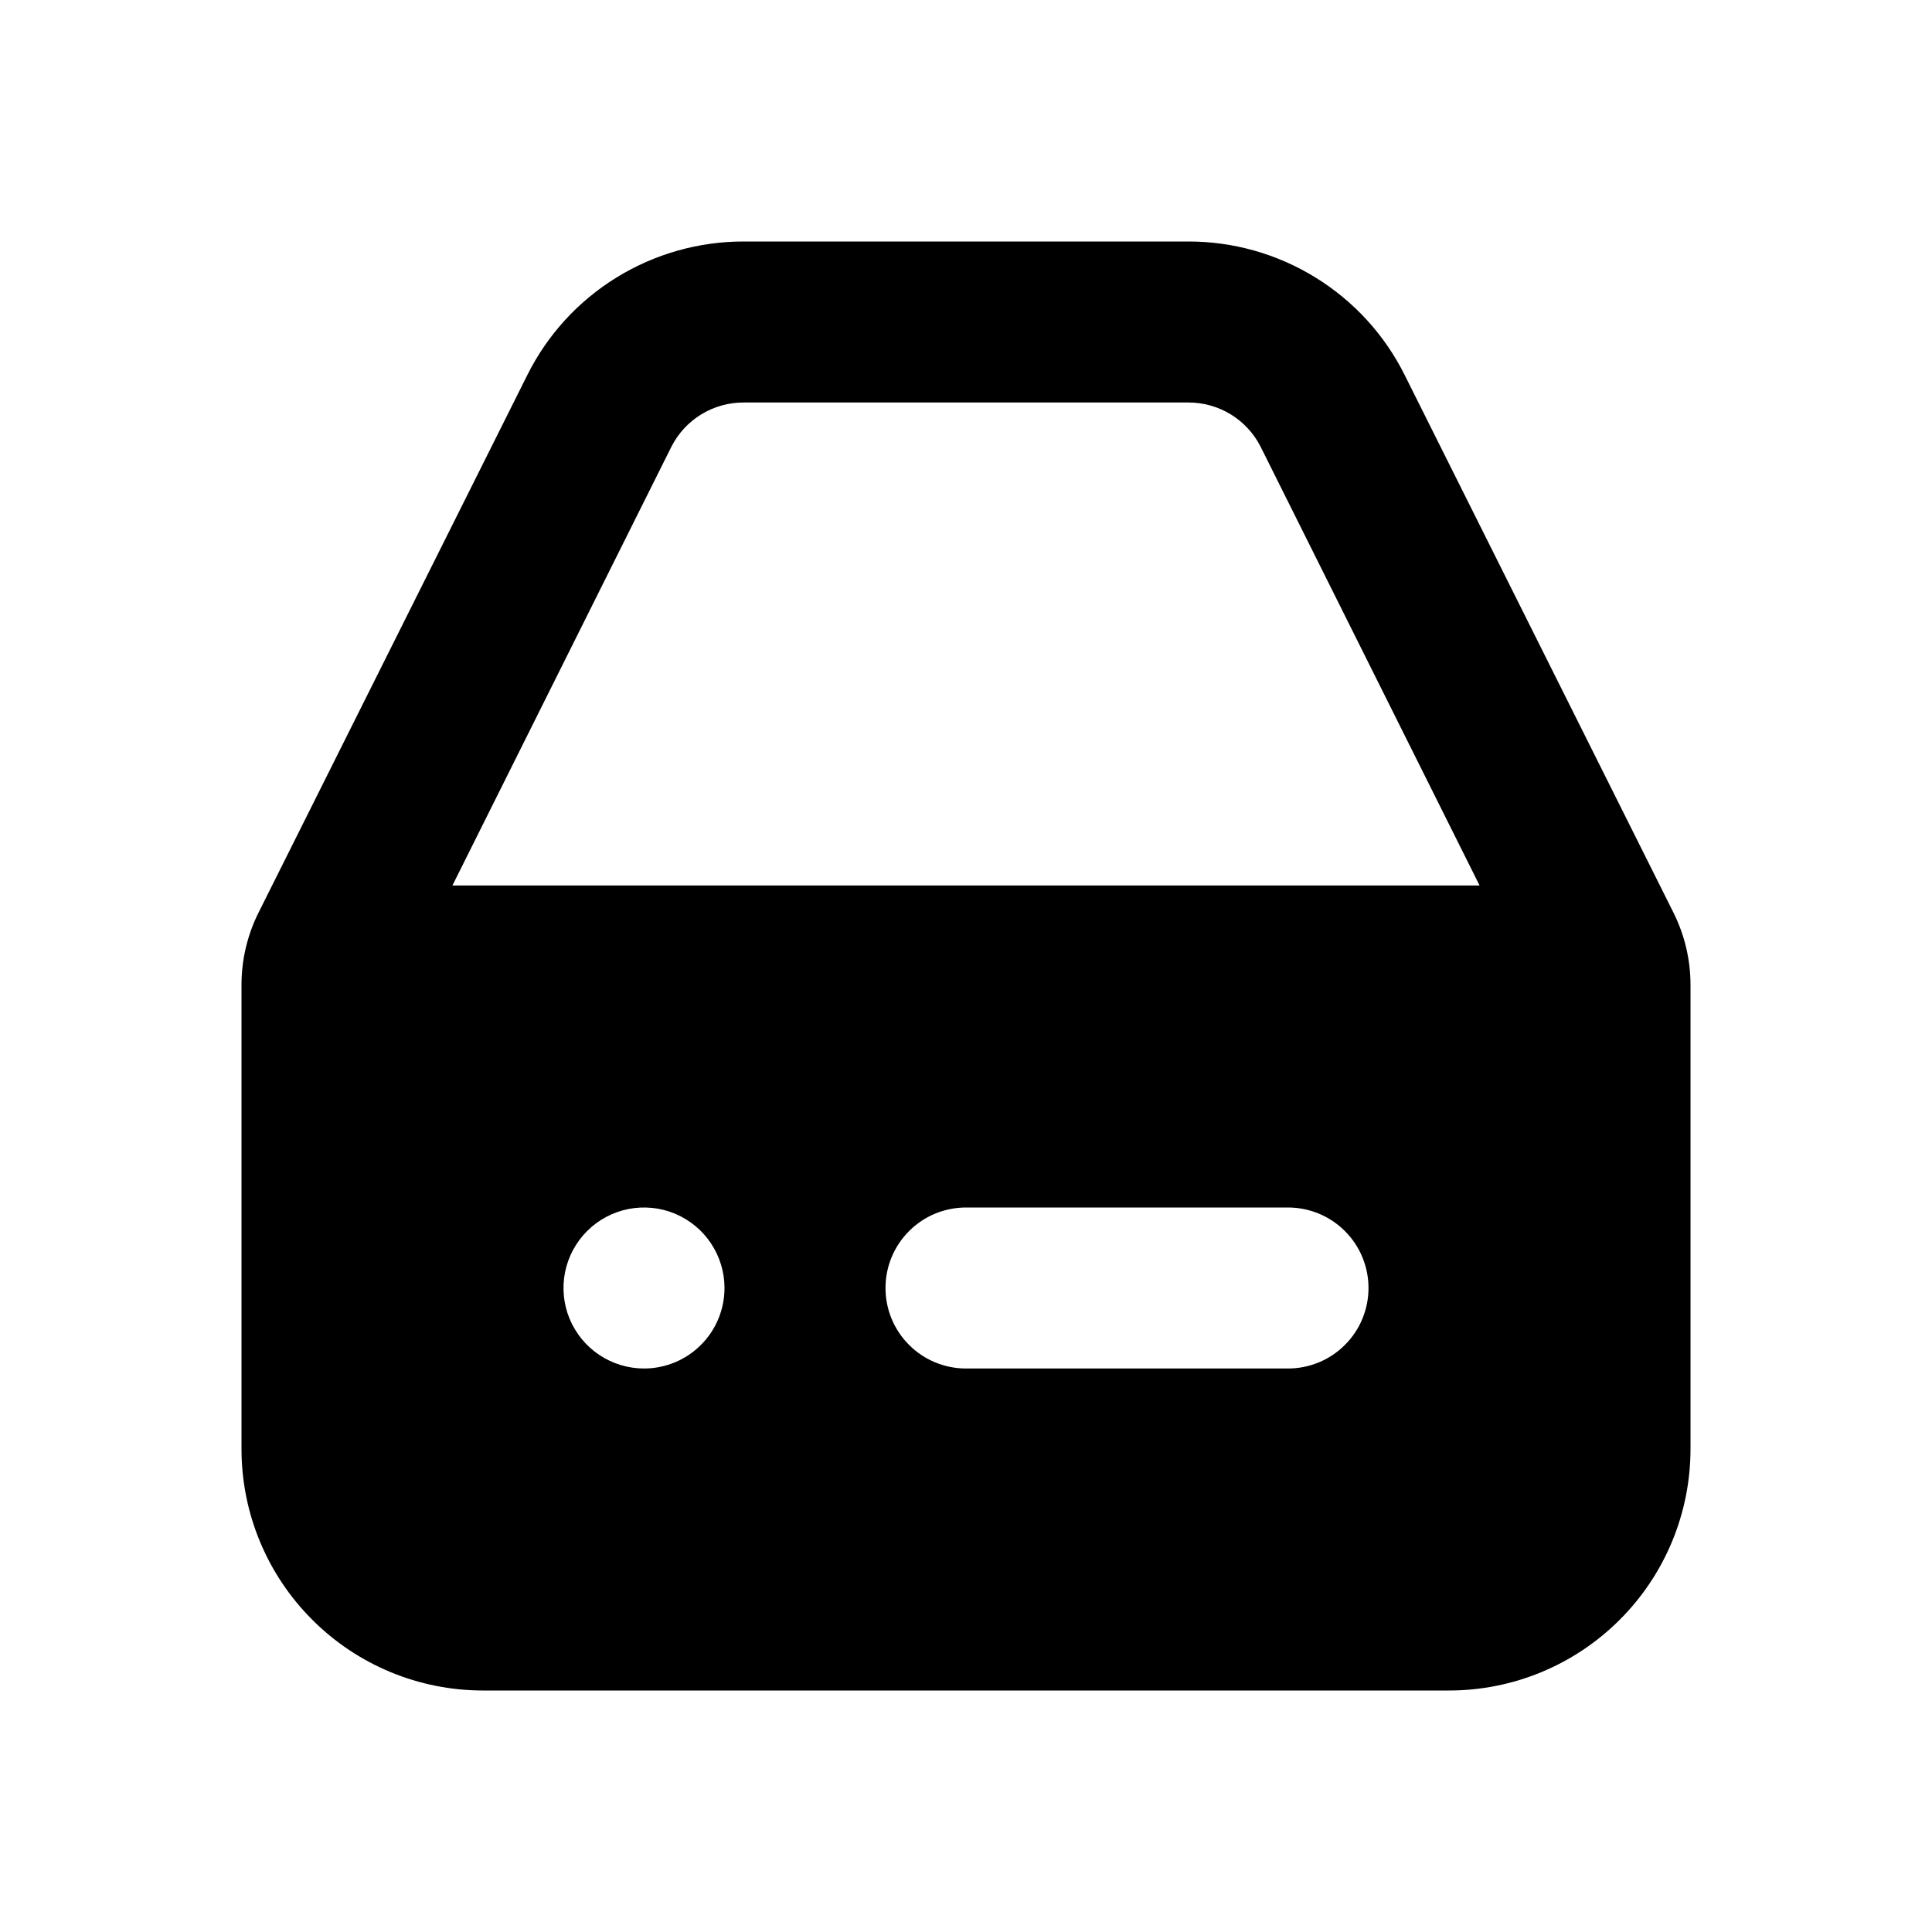
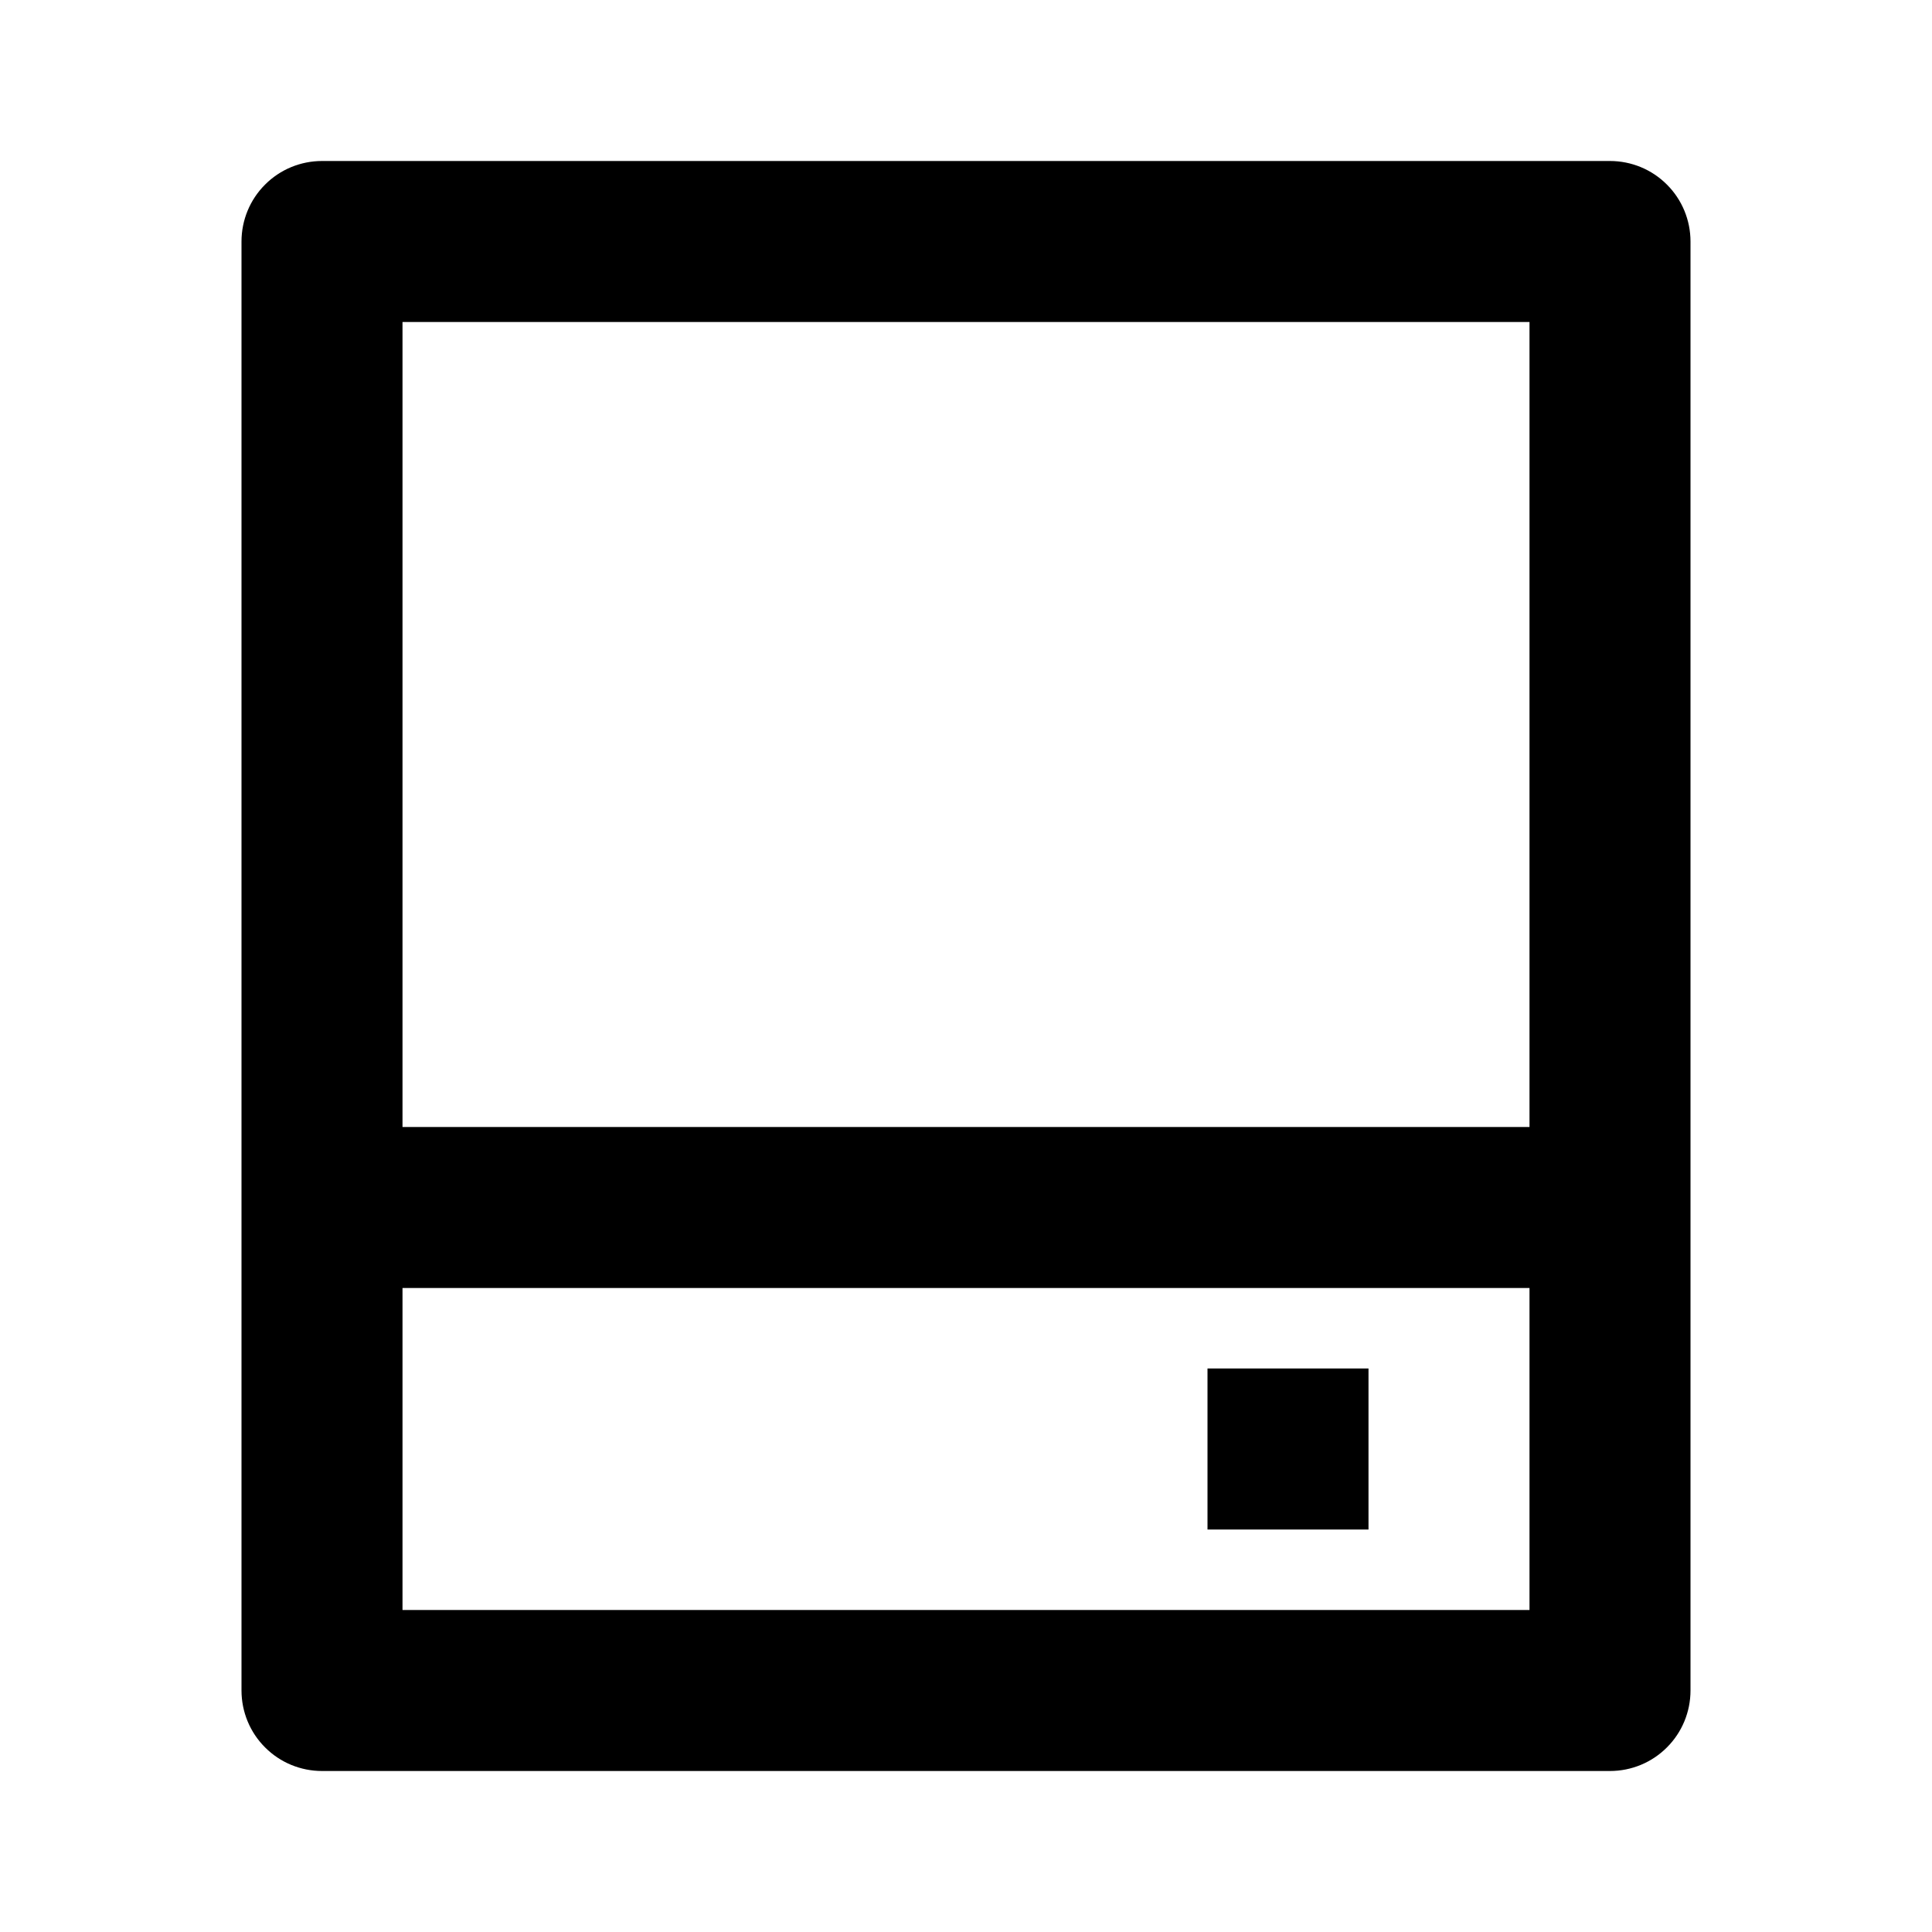
<svg xmlns="http://www.w3.org/2000/svg" width="24" height="24" viewBox="0 0 24 24" fill="none">
-   <path d="M20.79 11.34L17.45 4.66C17.201 4.16 16.817 3.74 16.341 3.447C15.866 3.154 15.319 2.999 14.76 3H9.24C8.682 2.999 8.134 3.154 7.659 3.447C7.183 3.74 6.799 4.16 6.55 4.66L3.21 11.34C3.071 11.62 2.999 11.928 3 12.24V18C3 18.796 3.316 19.559 3.879 20.121C4.441 20.684 5.204 21 6 21H18C18.796 21 19.559 20.684 20.121 20.121C20.684 19.559 21 18.796 21 18V12.24C21.001 11.928 20.929 11.62 20.79 11.34V11.34ZM8 17C7.802 17 7.609 16.941 7.444 16.831C7.28 16.722 7.152 16.565 7.076 16.383C7 16.2 6.981 15.999 7.019 15.805C7.058 15.611 7.153 15.433 7.293 15.293C7.433 15.153 7.611 15.058 7.805 15.019C7.999 14.981 8.2 15 8.383 15.076C8.565 15.152 8.722 15.28 8.831 15.444C8.941 15.609 9 15.802 9 16C9 16.265 8.895 16.52 8.707 16.707C8.52 16.895 8.265 17 8 17V17ZM16 17H12C11.735 17 11.48 16.895 11.293 16.707C11.105 16.52 11 16.265 11 16C11 15.735 11.105 15.48 11.293 15.293C11.48 15.105 11.735 15 12 15H16C16.265 15 16.52 15.105 16.707 15.293C16.895 15.48 17 15.735 17 16C17 16.265 16.895 16.52 16.707 16.707C16.52 16.895 16.265 17 16 17ZM5.62 11L8.34 5.55C8.424 5.384 8.553 5.244 8.712 5.147C8.871 5.05 9.054 4.999 9.24 5H14.76C14.946 4.999 15.129 5.05 15.288 5.147C15.447 5.244 15.576 5.384 15.66 5.55L18.38 11H5.62Z" fill="black" />
+   <path d="M5 14H19V4H5V14ZM5 16V20H19V16H5ZM4 2H20C20.265 2 20.52 2.105 20.707 2.293C20.895 2.48 21 2.735 21 3V21C21 21.265 20.895 21.52 20.707 21.707C20.52 21.895 20.265 22 20 22H4C3.735 22 3.48 21.895 3.293 21.707C3.105 21.52 3 21.265 3 21V3C3 2.735 3.105 2.48 3.293 2.293C3.48 2.105 3.735 2 4 2ZM15 17H17V19H15V17Z" fill="black" />
</svg>
